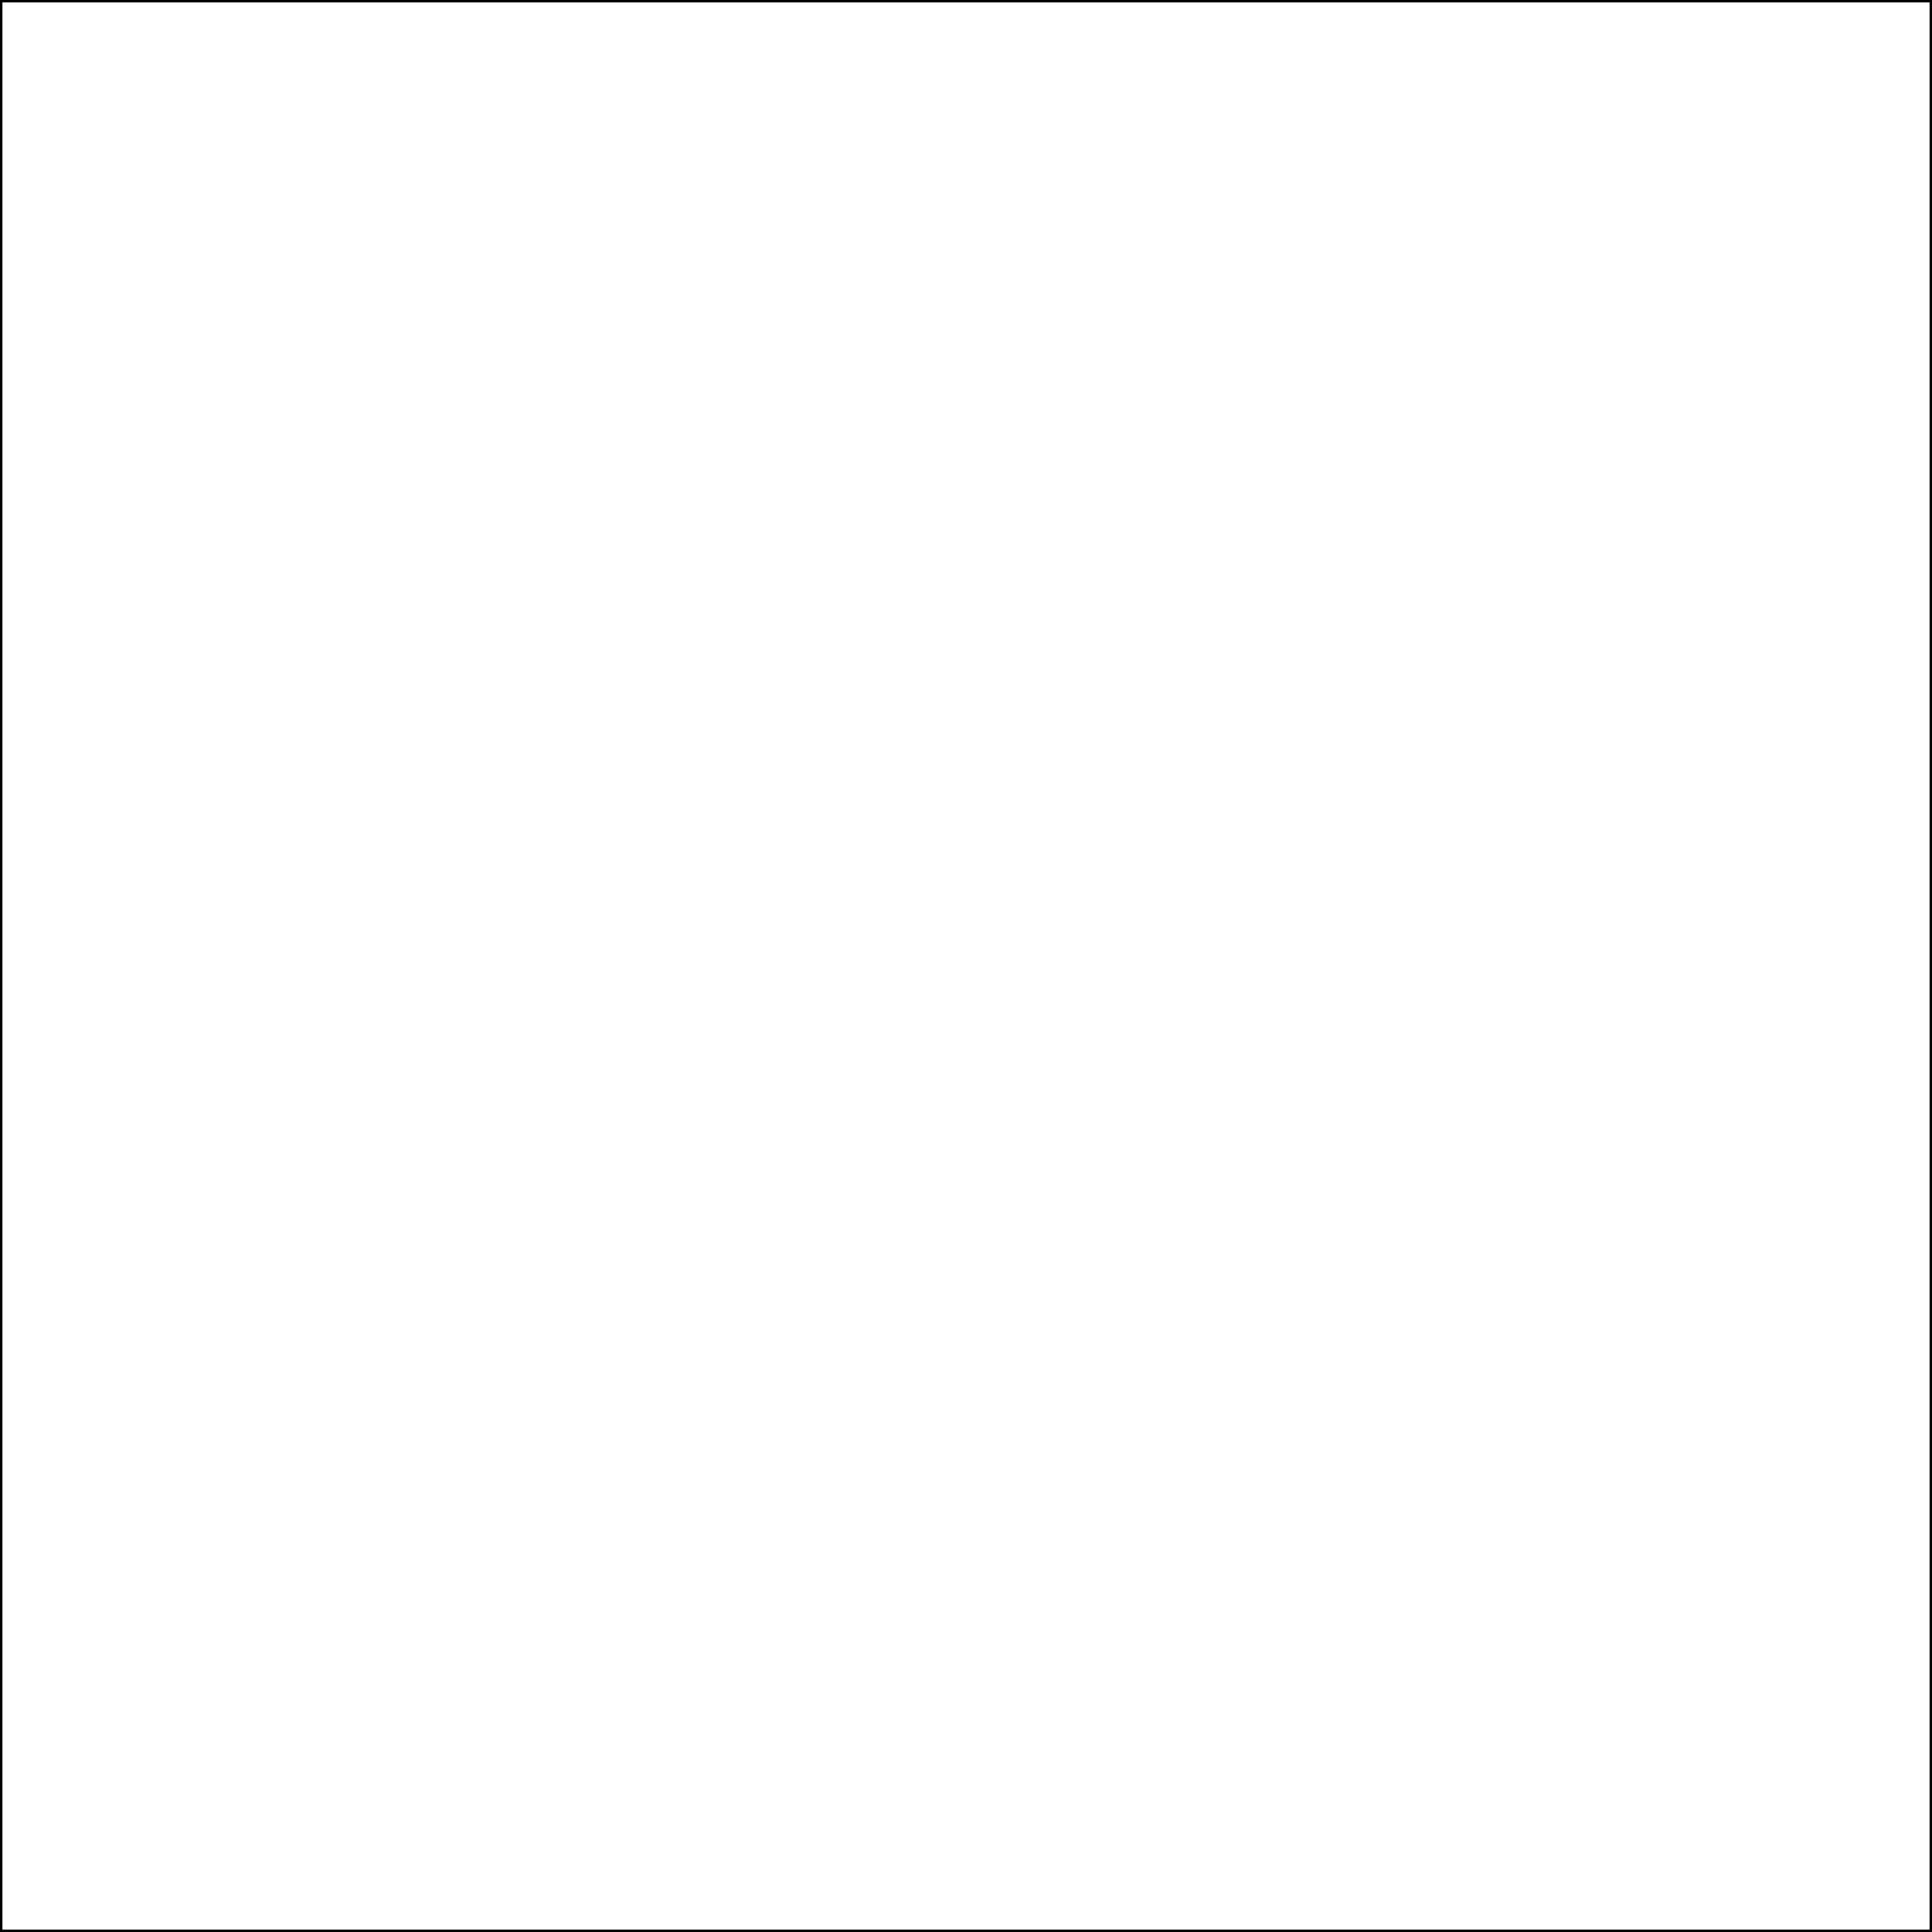
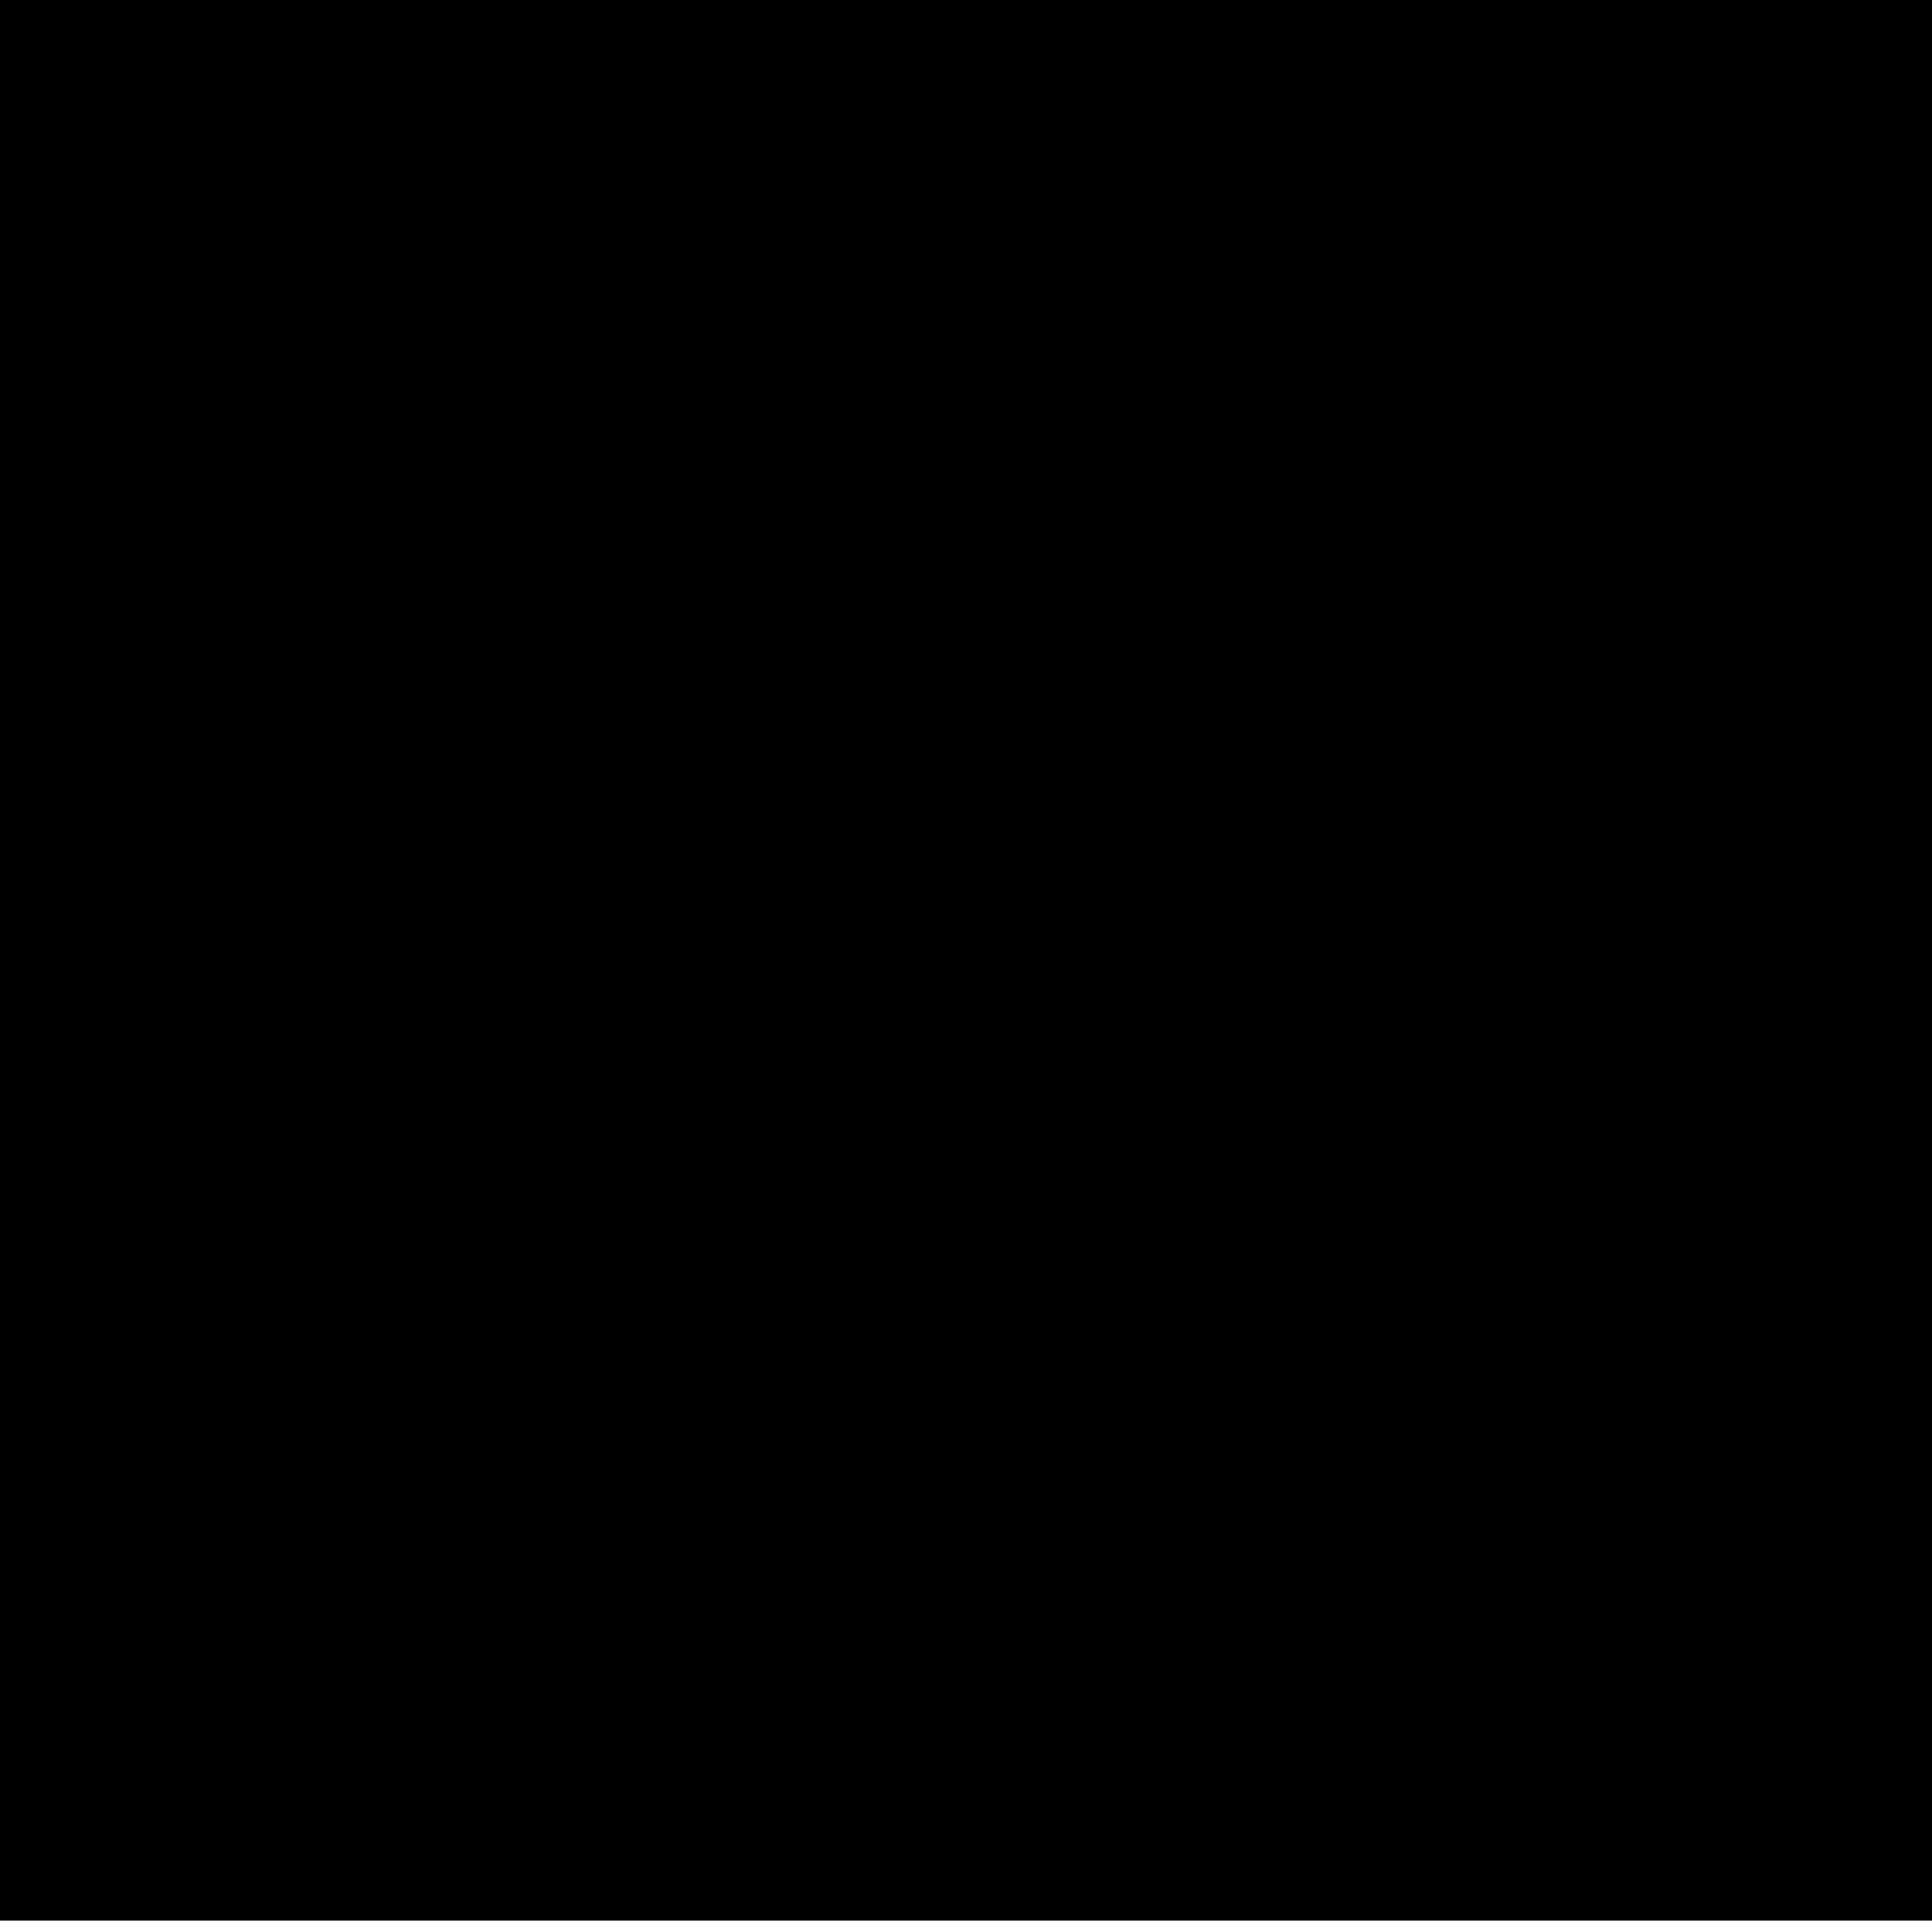
- <svg xmlns="http://www.w3.org/2000/svg" version="1.0" width="1600pt" height="1600pt" viewBox="0 0 1600 1600" preserveAspectRatio="xMidYMid meet">
-   <g transform="translate(0,1600) scale(0.1,-0.1)" fill="#000000" stroke="none">
-     <path d="M0 8000 l0 -8000 8000 0 8000 0 0 8000 0 8000 -8000 0 -8000 0 0 -8000z m15980 0 l0 -7980 -7980 0 -7980 0 0 7980 0 7980 7980 0 7980 0 0 -7980z" />
+ <svg xmlns="http://www.w3.org/2000/svg" version="1.0" width="170pt" height="170pt" viewBox="0 0 170 170" preserveAspectRatio="xMidYMid meet">
+   <g transform="translate(0,170) scale(0.1,-0.1)" fill="#000000" stroke="none">
+     <path d="M0 855 l0 -845 850 0 850 0 0 845 0 845 -850 0 -850 0 0 -845z" />
  </g>
</svg>
